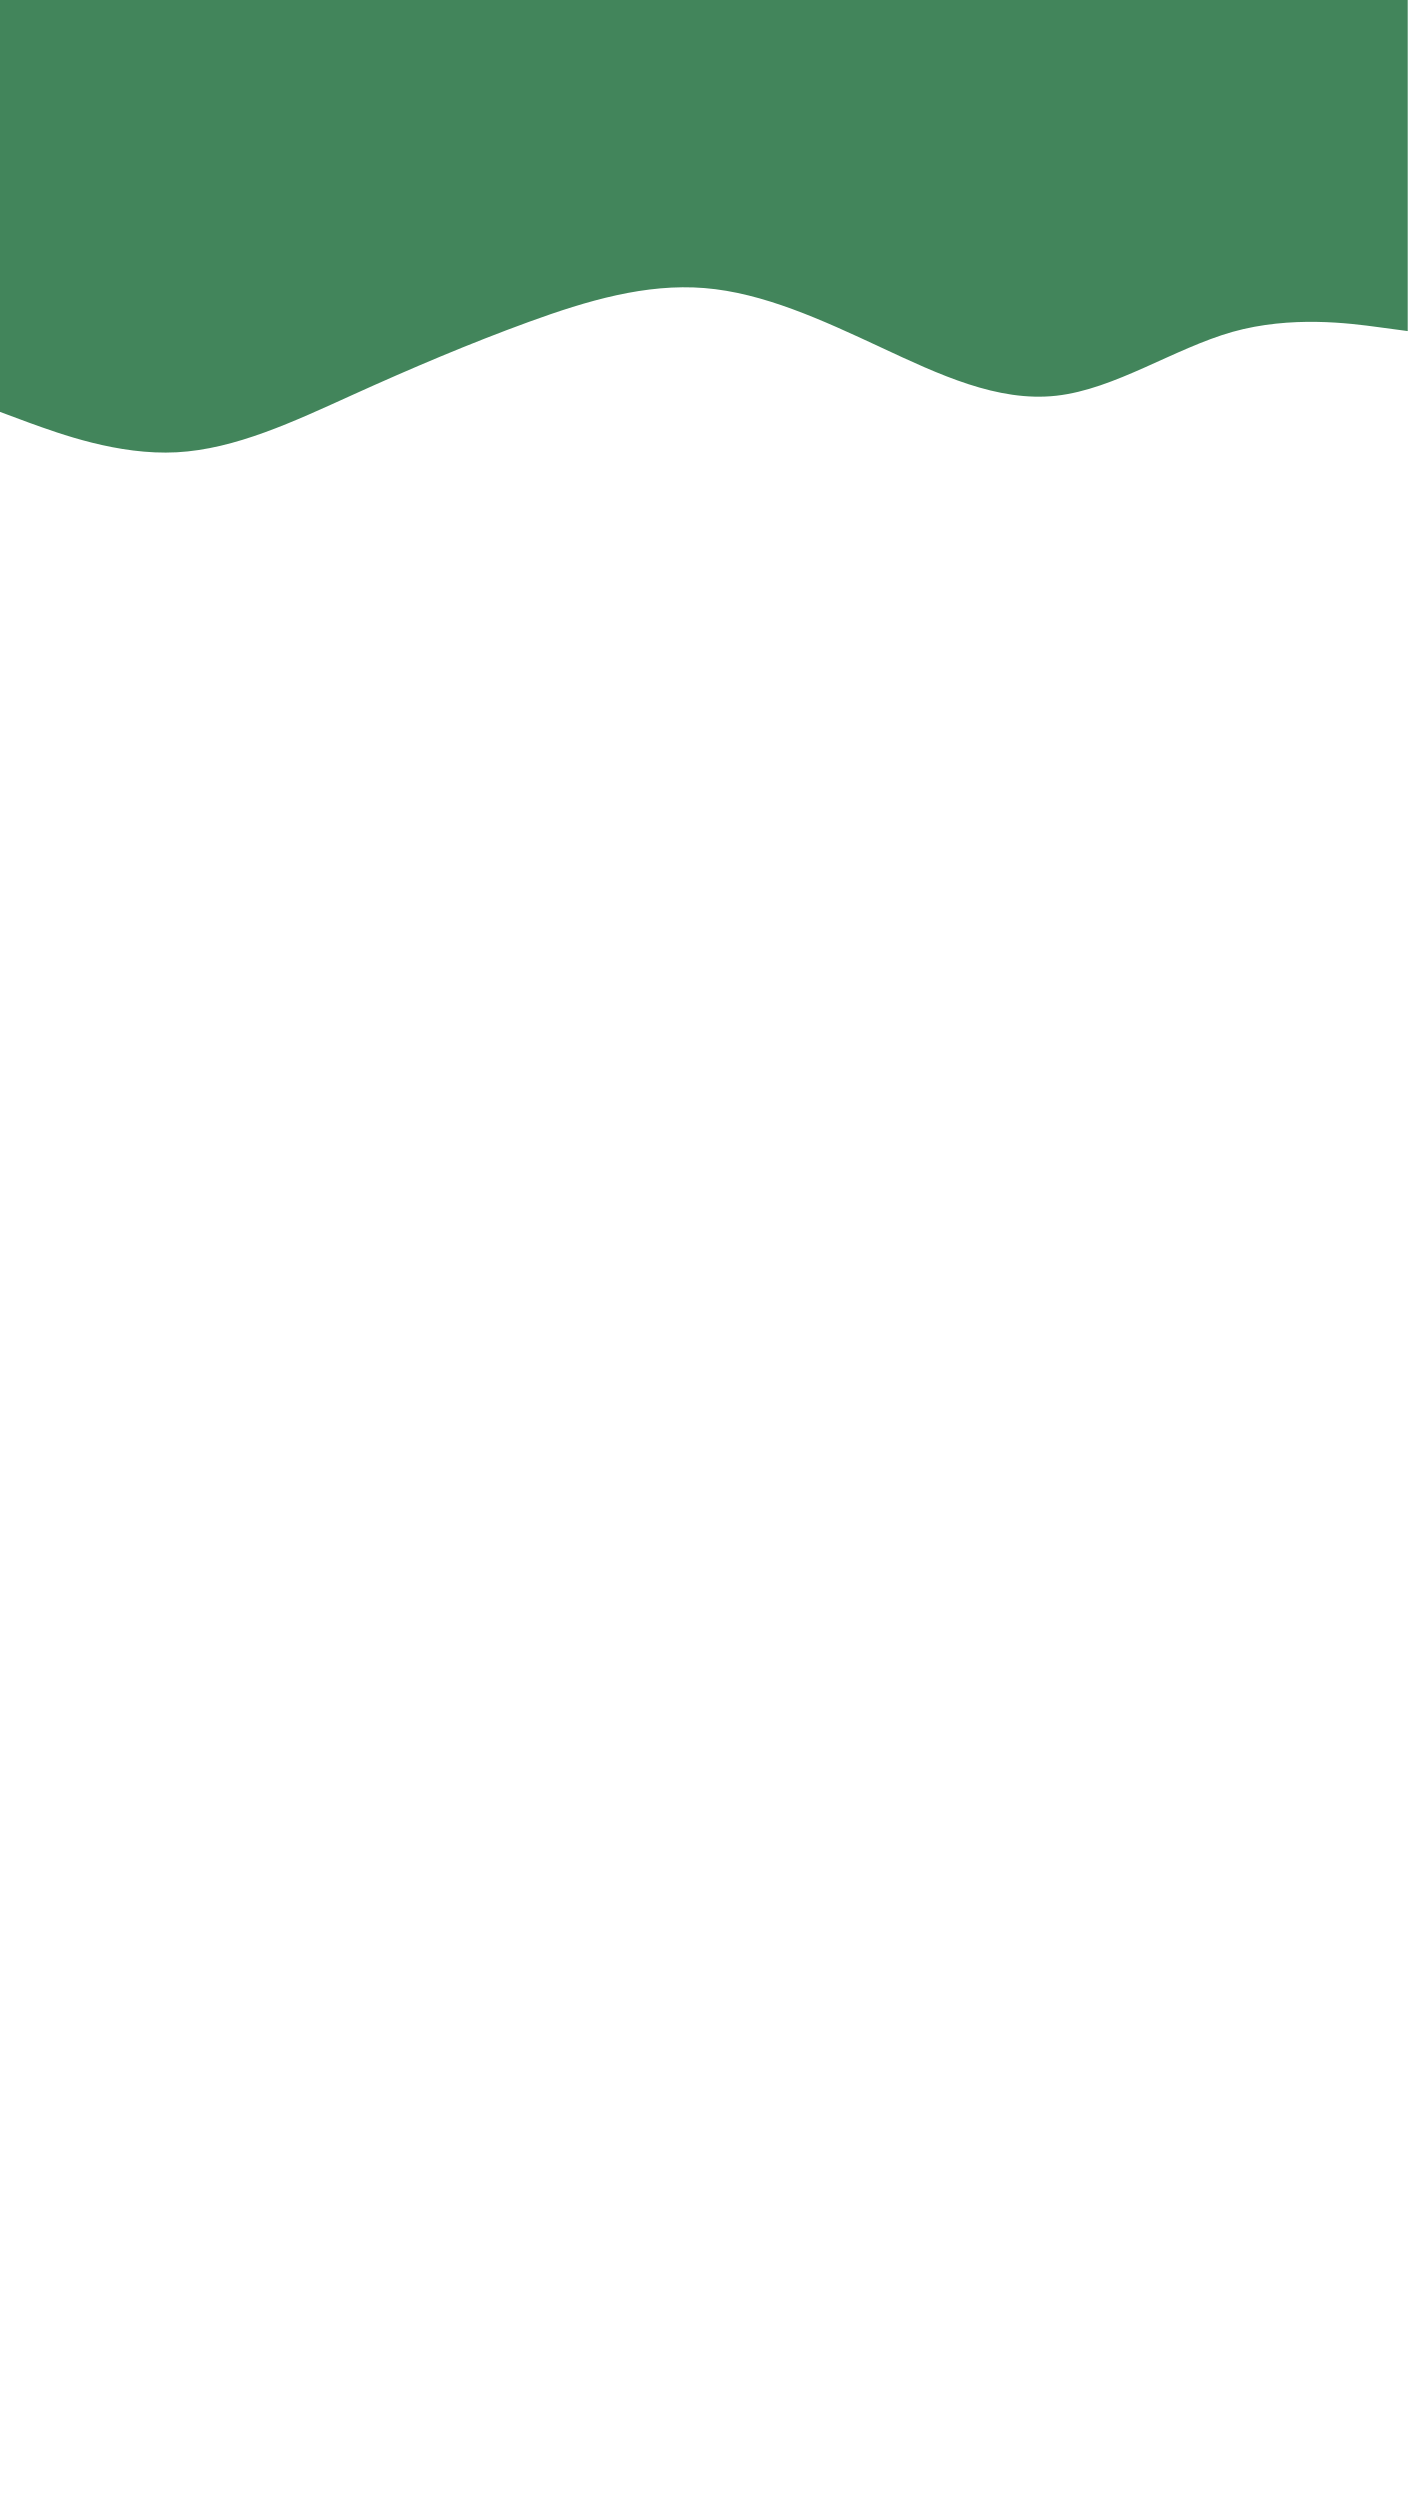
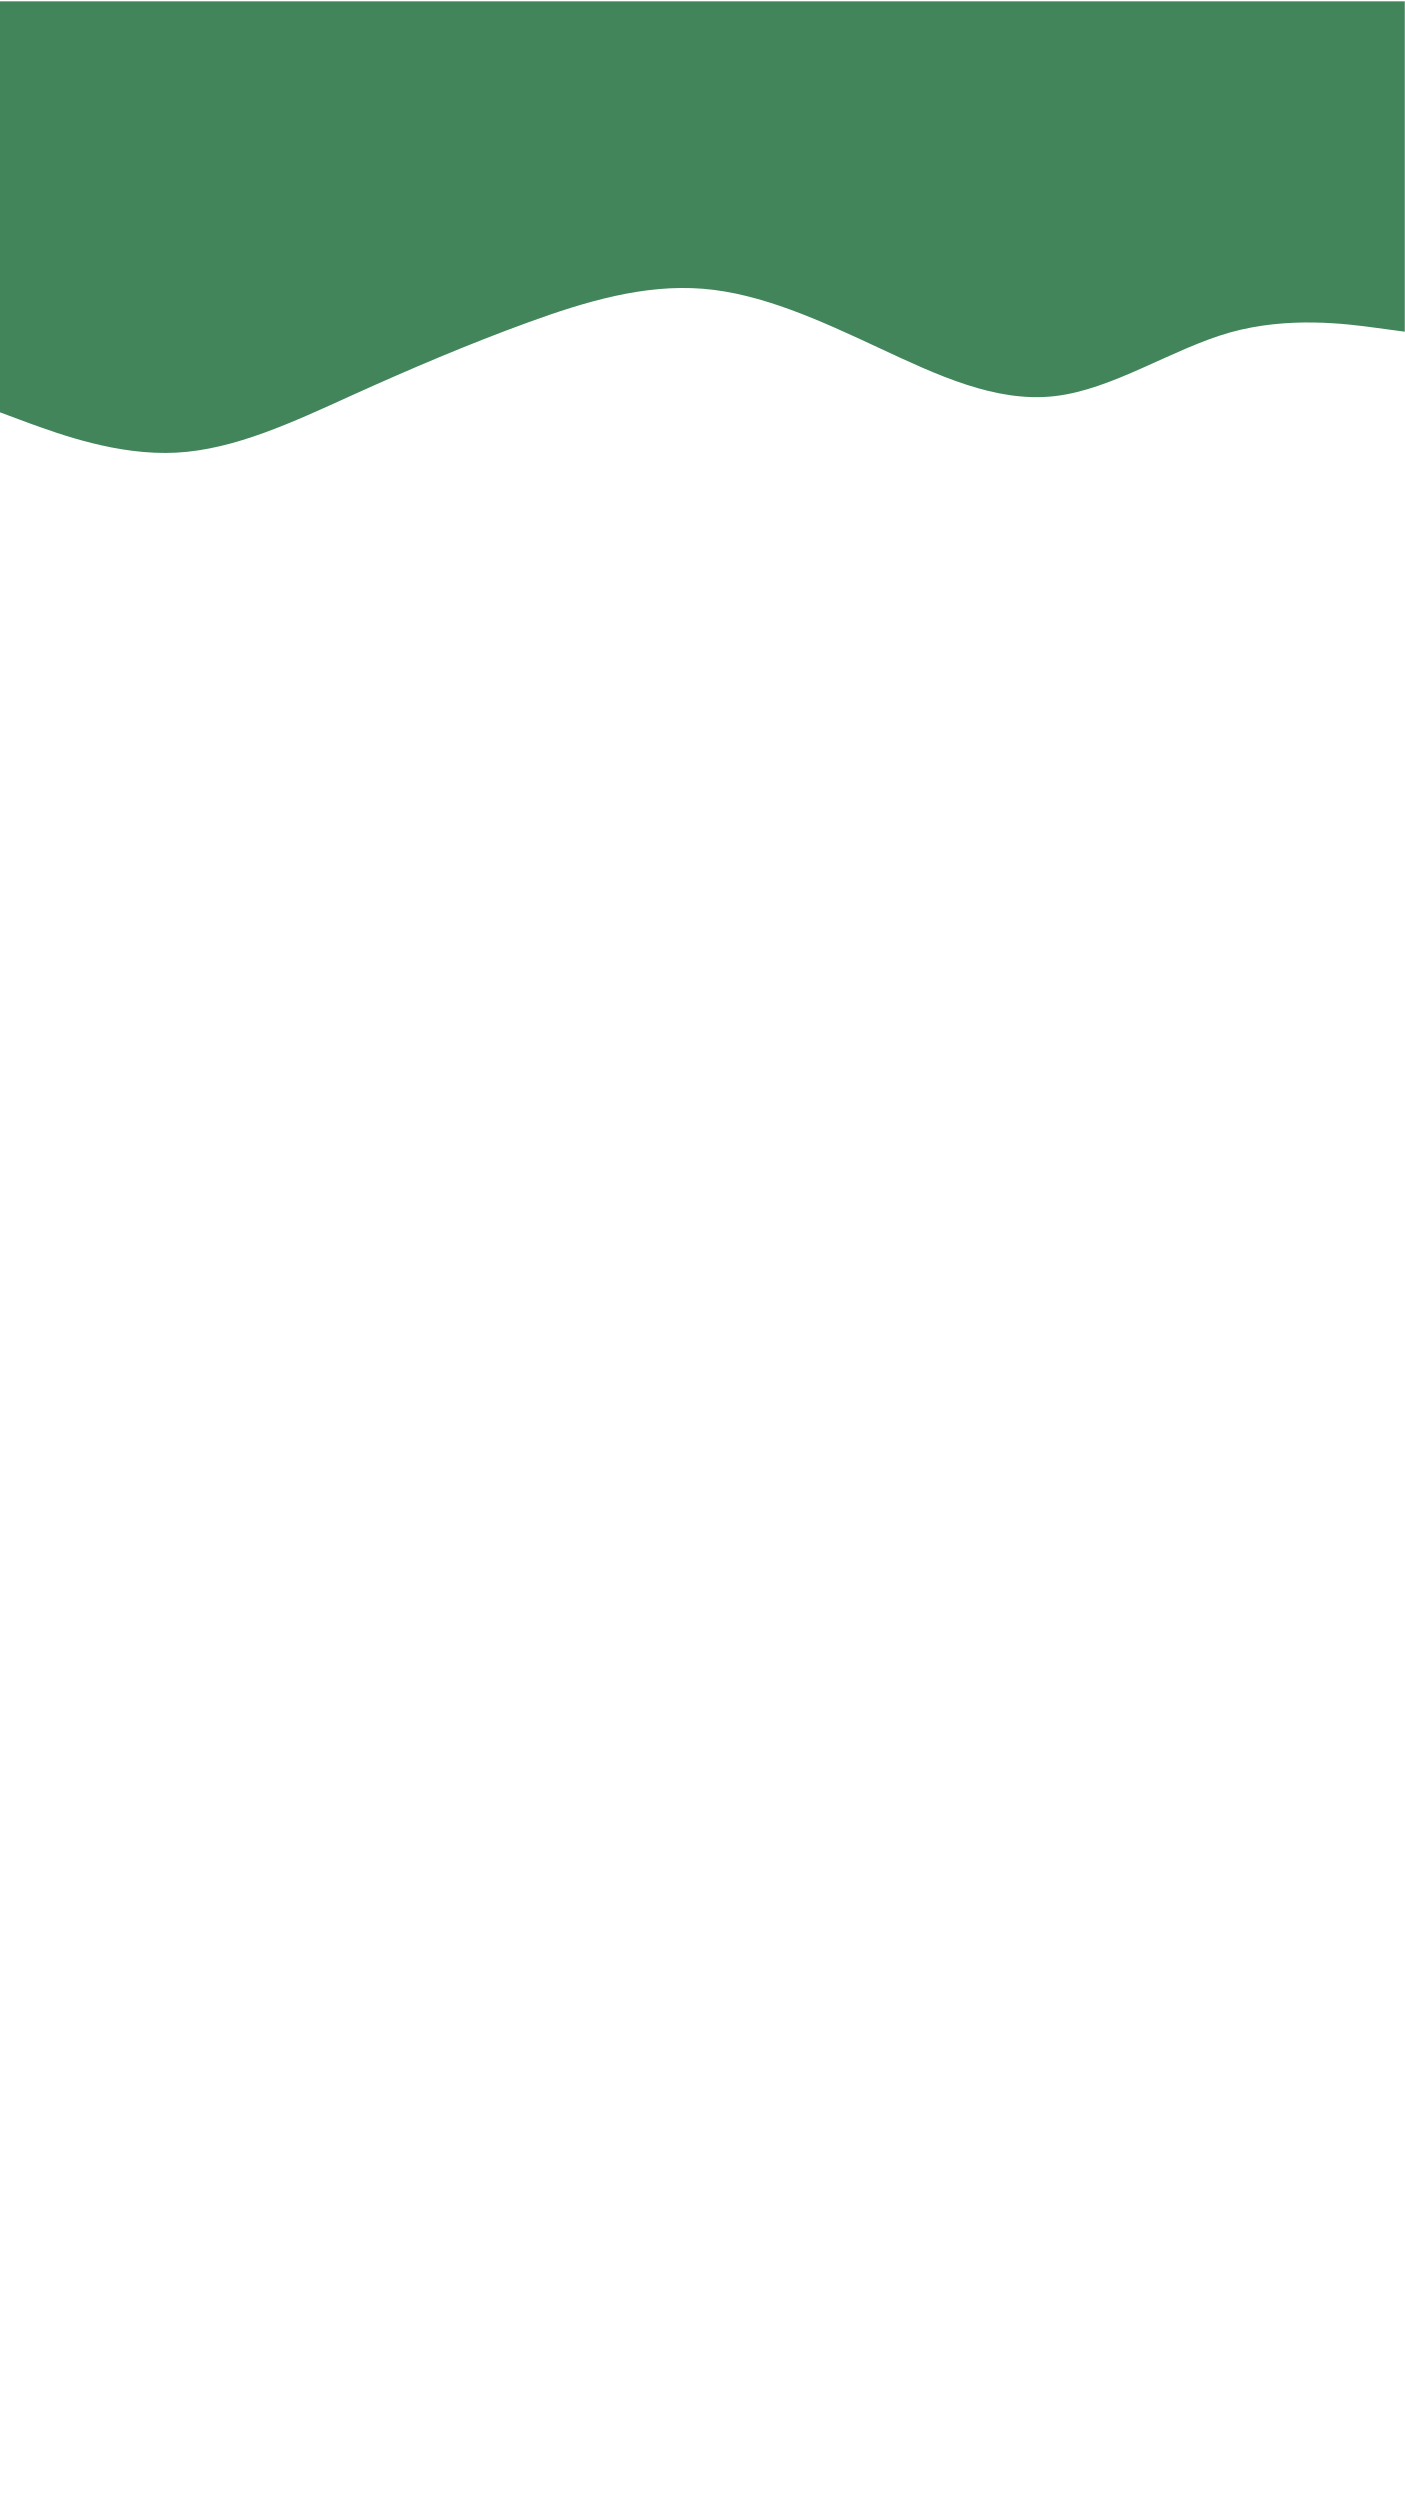
- <svg xmlns="http://www.w3.org/2000/svg" id="visual" viewBox="0 0 540 959" width="540" height="959" version="1.1">
+ <svg xmlns="http://www.w3.org/2000/svg" id="visual" viewBox="0 0 540 960" width="540" height="961" version="1.1">
  <path d="M0 158L11.3 162.2C22.7 166.3 45.3 174.7 67.8 173.5C90.3 172.3 112.7 161.7 135.2 151.5C157.7 141.3 180.3 131.7 202.8 123.5C225.3 115.3 247.7 108.7 270.2 110.5C292.7 112.3 315.3 122.7 337.8 133.2C360.3 143.7 382.7 154.3 405.2 151.8C427.7 149.3 450.3 133.7 472.8 127.3C495.3 121 517.7 124 528.8 125.5L540 127L540 0L528.8 0C517.7 0 495.3 0 472.8 0C450.3 0 427.7 0 405.2 0C382.7 0 360.3 0 337.8 0C315.3 0 292.7 0 270.2 0C247.7 0 225.3 0 202.8 0C180.3 0 157.7 0 135.2 0C112.7 0 90.3 0 67.8 0C45.3 0 22.7 0 11.3 0L0 0Z" fill="#42855B" stroke-linecap="round" stroke-linejoin="miter" />
</svg>
